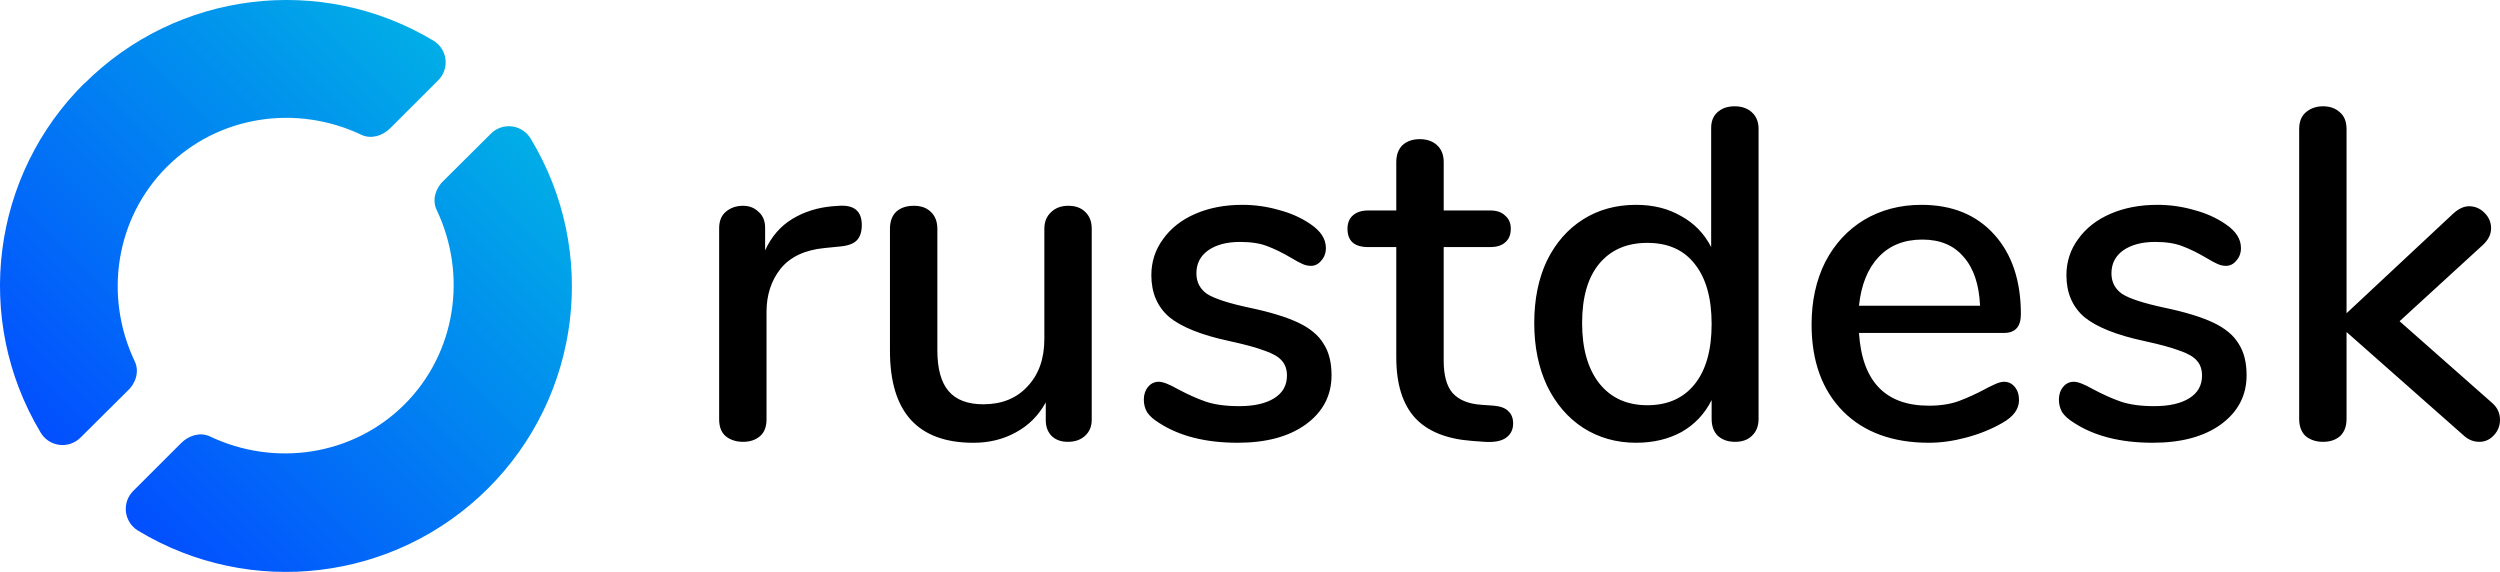
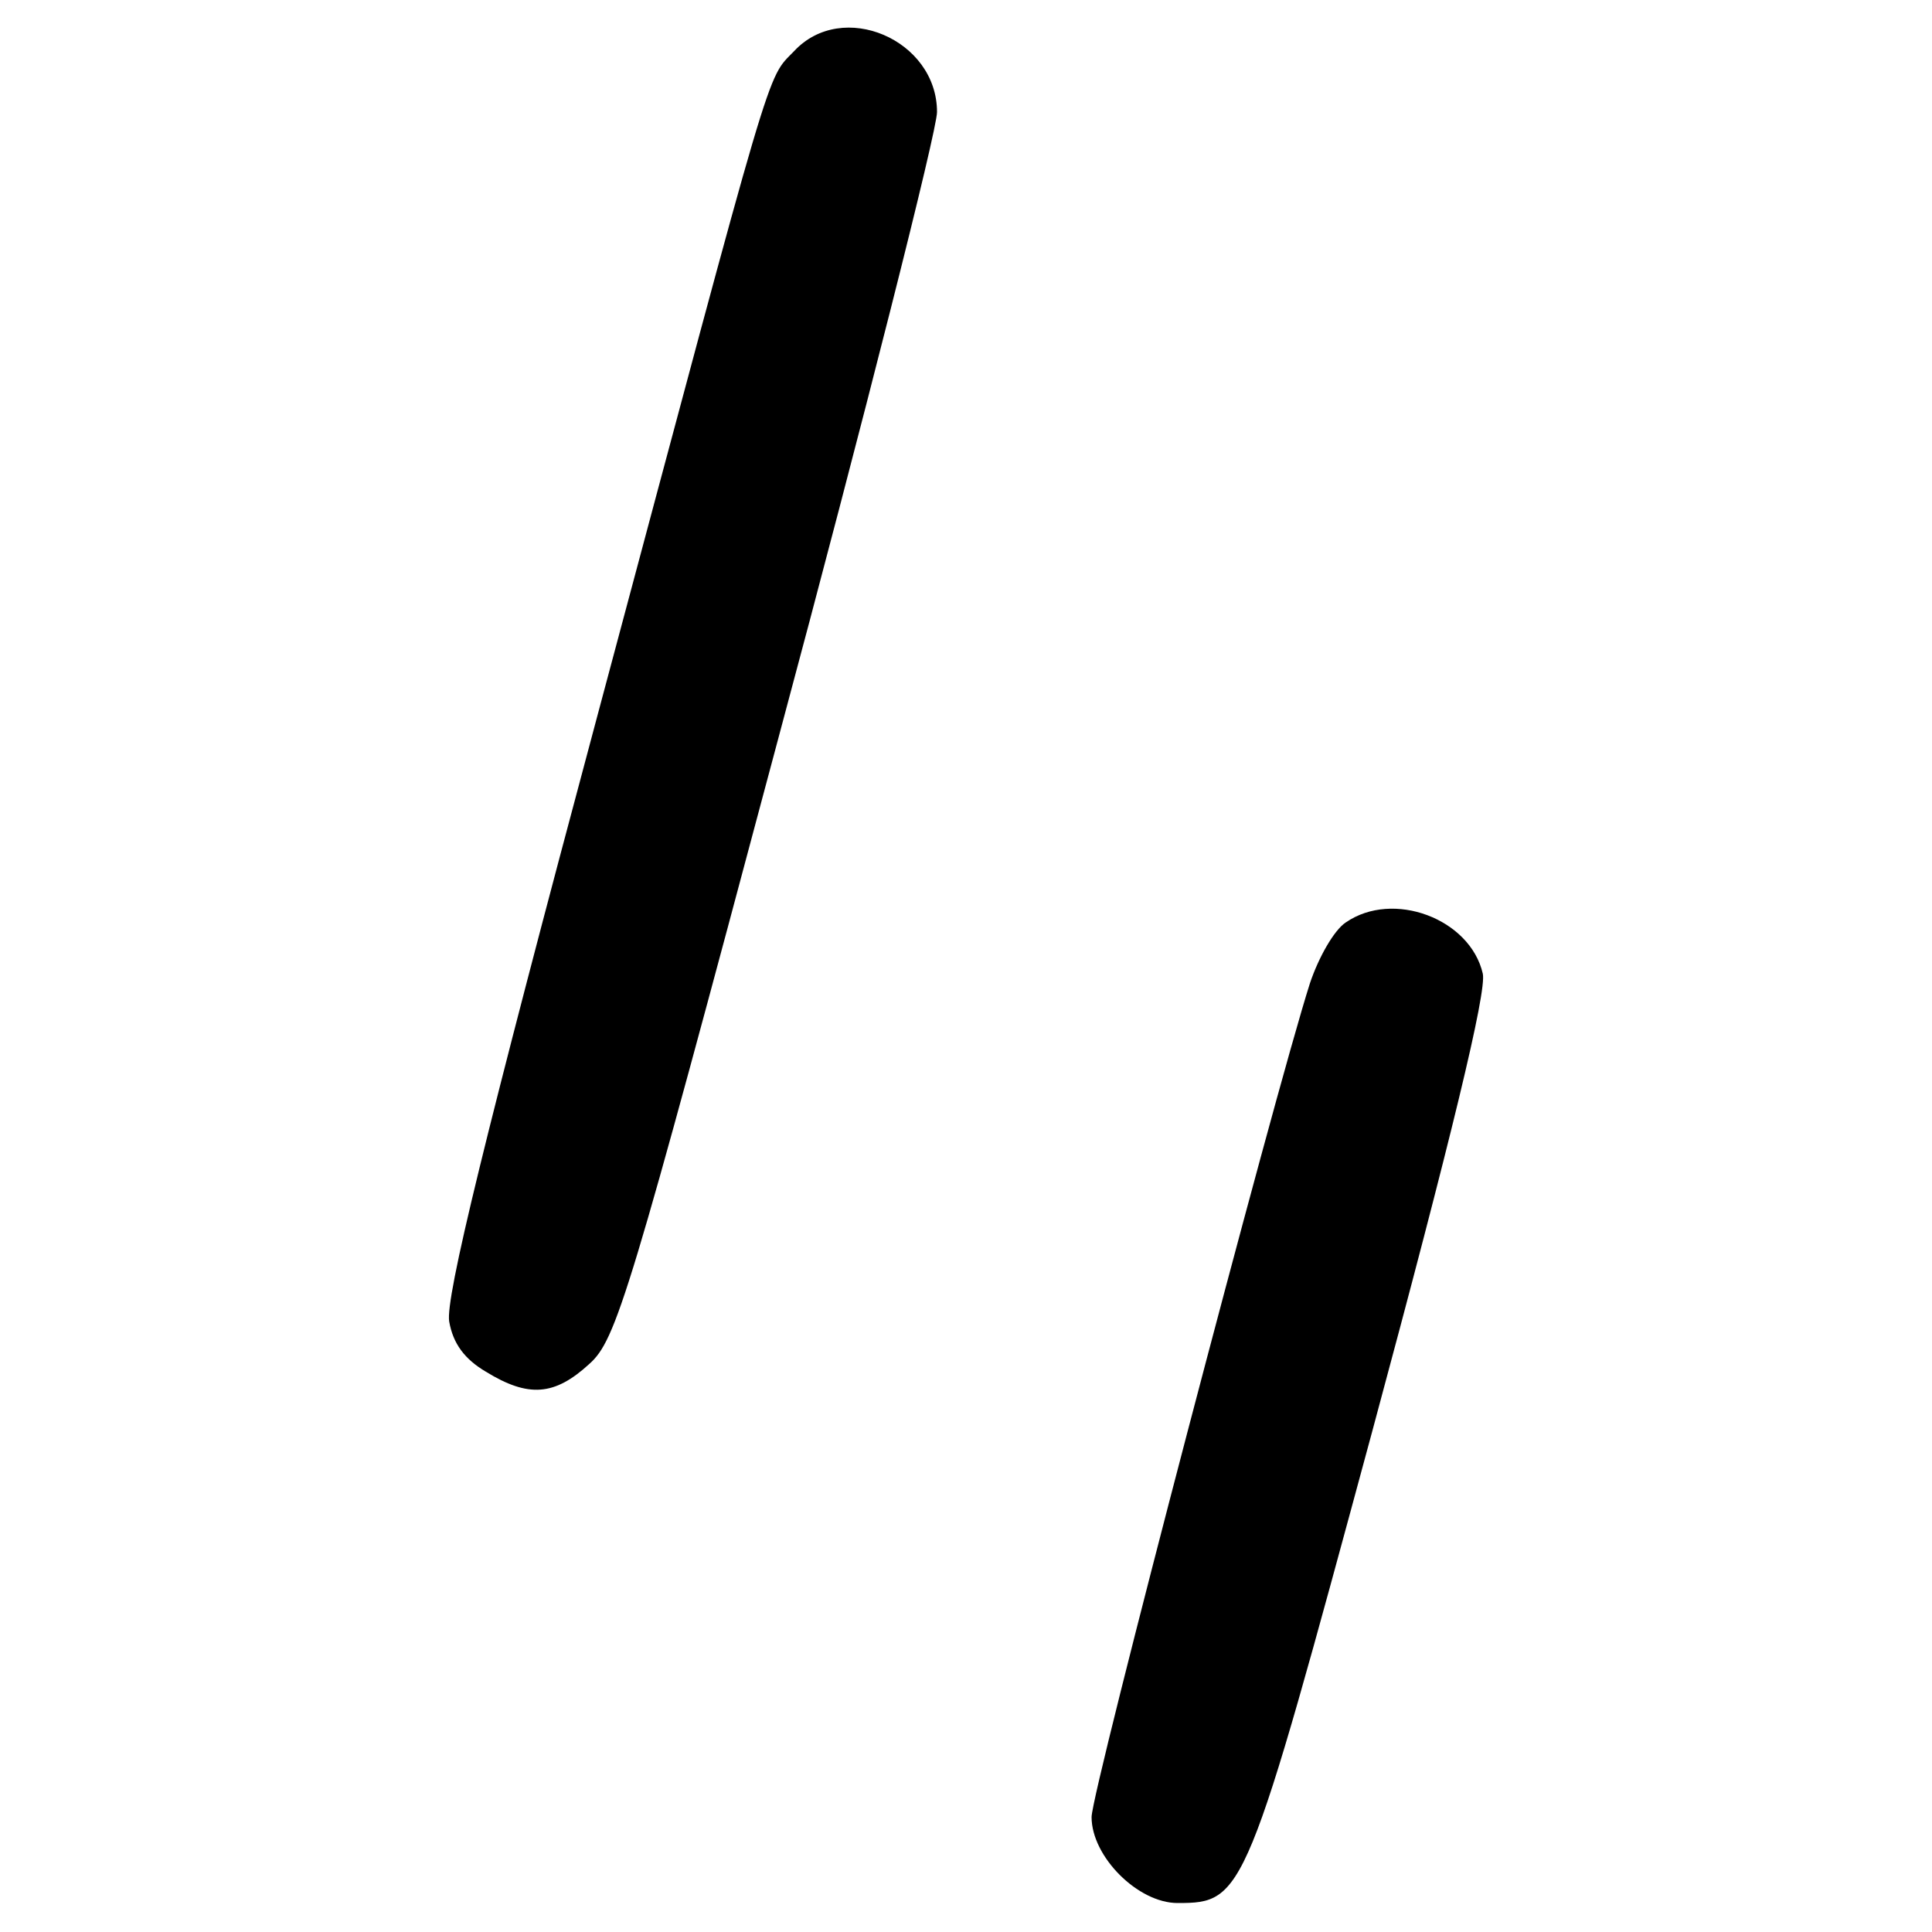
- <svg xmlns="http://www.w3.org/2000/svg" xmlns:xlink="http://www.w3.org/1999/xlink" viewBox="66.993 897.484 113.652 26">
-   <defs>
-     <linearGradient id="a" x1=".148" x2=".845" y1=".851" y2=".154" gradientTransform="matrix(26.301 0 0 26.331 90.674 911.757)" gradientUnits="userSpaceOnUse">
-       <stop offset="0" stop-color="#004ba6" style="stop-color:#024eff;stop-opacity:1" />
-       <stop offset="1" stop-color="#00bfe1" style="stop-color:#01aee6;stop-opacity:1" />
-     </linearGradient>
-     <linearGradient xlink:href="#a" id="c" x1=".148" x2=".845" y1=".851" y2=".154" gradientTransform="matrix(26.00048 0 0 25.99935 66.993 897.485)" gradientUnits="userSpaceOnUse" />
-   </defs>
-   <linearGradient id="b" x1=".148" x2=".845" y1=".851" y2=".154" gradientTransform="matrix(26.301 0 0 26.331 90.674 911.757)" gradientUnits="userSpaceOnUse">
-     <stop offset="0" stop-color="#004ba6" style="stop-color:#0071ff;stop-opacity:1" />
-     <stop offset="1" stop-color="#00bfe1" style="stop-color:#00bfe1;stop-opacity:1" />
-   </linearGradient>
-   <path d="M105.147 906.839q1.024-.064 1.024.875 0 .469-.235.704-.234.234-.81.277l-.64.064q-1.344.128-2.006.939-.64.81-.64 1.962v4.886q0 .512-.298.768-.3.256-.768.256-.47 0-.79-.256-.298-.256-.298-.768v-8.683q0-.49.298-.747.32-.277.79-.277.426 0 .704.277.298.256.298.726v1.024q.427-.939 1.238-1.43.81-.49 1.834-.576zm10.411 0q.49 0 .768.277.298.278.298.768v8.683q0 .448-.298.725-.3.278-.79.278-.448 0-.725-.256-.277-.278-.277-.726v-.81q-.491.896-1.366 1.365-.853.47-1.92.47-3.797 0-3.797-4.182v-5.547q0-.49.277-.768.299-.277.81-.277.492 0 .769.277.299.278.299.768v5.526q0 1.258.512 1.856.512.597 1.578.597 1.259 0 2.006-.81.768-.811.768-2.155v-5.014q0-.469.298-.746.299-.299.79-.299zm7.701 10.773q-2.176 0-3.563-.896-.384-.234-.554-.49-.15-.256-.15-.576 0-.342.192-.576.192-.235.49-.235.278 0 .876.341.64.342 1.237.555.619.213 1.536.213 1.024 0 1.6-.362.576-.363.576-1.024 0-.427-.235-.683-.213-.256-.768-.448-.554-.213-1.642-.448-1.878-.405-2.71-1.088-.81-.704-.81-1.899 0-.917.533-1.642.533-.747 1.472-1.152.939-.406 2.133-.406.854 0 1.664.235.81.213 1.43.64.703.47.703 1.088 0 .341-.213.576-.192.235-.47.235-.191 0-.383-.086-.192-.085-.512-.277-.576-.341-1.088-.533-.49-.192-1.237-.192-.896 0-1.451.384-.533.384-.533 1.045 0 .597.49.939.512.32 1.899.618 1.43.299 2.24.683.81.384 1.152.96.363.555.363 1.43 0 1.386-1.174 2.24-1.152.831-3.093.831zm11.648-1.685q.47.043.661.256.213.192.213.555 0 .426-.34.66-.32.214-.96.172l-.577-.043q-1.728-.128-2.581-1.045-.854-.94-.854-2.752v-5.014h-1.28q-.938 0-.938-.832 0-.384.234-.597.256-.235.704-.235h1.28v-2.197q0-.49.278-.768.298-.277.79-.277.49 0 .788.277.3.277.3.768v2.197h2.111q.448 0 .683.235.256.213.256.597 0 .406-.256.619-.235.213-.683.213h-2.112v5.163q0 1.003.405 1.472.427.47 1.28.533zm10.943-13.611q.491 0 .79.278.299.277.299.746v13.184q0 .491-.299.768-.277.278-.768.278-.49 0-.79-.278-.277-.277-.277-.768v-.853q-.469.939-1.365 1.45-.896.491-2.07.491-1.343 0-2.41-.682-1.045-.683-1.643-1.92-.576-1.238-.576-2.838 0-1.621.576-2.837.598-1.216 1.643-1.877 1.045-.662 2.41-.662 1.174 0 2.049.512.896.491 1.365 1.408v-5.418q0-.448.277-.704.3-.278.79-.278zm-3.967 13.59q1.386 0 2.154-.96t.768-2.731q0-1.77-.768-2.73-.746-.96-2.154-.96t-2.198.96q-.768.938-.768 2.687 0 1.75.79 2.752.79.982 2.176.982zm16.213-1.067q.299 0 .49.235.193.234.193.597 0 .619-.768 1.045-.747.427-1.643.662-.875.234-1.685.234-2.475 0-3.904-1.429-1.43-1.45-1.43-3.947 0-1.6.619-2.837.64-1.237 1.77-1.92 1.153-.683 2.603-.683 2.091 0 3.307 1.344 1.216 1.344 1.216 3.627 0 .853-.768.853h-6.592q.213 3.307 3.179 3.307.789 0 1.365-.213.576-.214 1.216-.555.064-.043.341-.17.299-.15.491-.15zm-3.712-6.464q-1.237 0-1.984.79-.747.789-.896 2.218h5.504q-.064-1.45-.747-2.219-.661-.789-1.877-.789zm10.475 9.237q-2.176 0-3.563-.896-.384-.234-.555-.49-.149-.256-.149-.576 0-.342.192-.576.192-.235.49-.235.278 0 .875.341.64.342 1.238.555.618.213 1.536.213 1.024 0 1.6-.362.576-.363.576-1.024 0-.427-.235-.683-.213-.256-.768-.448-.555-.213-1.643-.448-1.877-.405-2.709-1.088-.81-.704-.81-1.899 0-.917.533-1.642.533-.747 1.472-1.152.938-.406 2.133-.406.853 0 1.664.235.81.213 1.43.64.703.47.703 1.088 0 .341-.213.576-.192.235-.47.235-.191 0-.383-.086-.192-.085-.512-.277-.576-.341-1.088-.533-.491-.192-1.238-.192-.896 0-1.45.384-.534.384-.534 1.045 0 .597.491.939.512.32 1.899.618 1.429.299 2.24.683.81.384 1.152.96.362.555.362 1.43 0 1.386-1.173 2.24-1.152.831-3.093.831zm15.402-1.834q.384.32.384.789 0 .405-.277.704-.277.299-.661.299-.406 0-.726-.3l-5.312-4.692v3.946q0 .512-.298.79-.299.256-.768.256-.47 0-.79-.256-.298-.278-.298-.79v-13.162q0-.512.298-.768.32-.278.79-.278.469 0 .768.278.298.256.298.768v8.362l4.864-4.544q.363-.32.704-.32.406 0 .704.299.299.299.299.704 0 .405-.363.747l-3.797 3.477z" />
-   <path fill="url(#b)" d="m89.318 903.552-2.135 2.122c-.376.337-.558.879-.347 1.337 1.422 2.976.882 6.524-1.452 8.856-2.335 2.331-5.887 2.87-8.866 1.449-.439-.197-.954-.03-1.292.312l-2.17 2.167a1.154 1.154 0 0 0 .208 1.81 13.005 13.005 0 0 0 15.91-1.912 12.97 12.97 0 0 0 1.956-15.887 1.154 1.154 0 0 0-1.812-.254zm-18.467-2.305a12.969 12.969 0 0 0-2.02 15.885 1.154 1.154 0 0 0 1.812.254l2.124-2.11c.385-.336.572-.884.359-1.348-1.423-2.976-.884-6.524 1.451-8.856 2.334-2.332 5.887-2.871 8.866-1.45.434.194.942.033 1.281-.3l2.182-2.18a1.152 1.152 0 0 0-.208-1.81 13.009 13.009 0 0 0-15.893 1.973z" style="fill:url(#c);stroke-width:.988" />
+ <svg xmlns="http://www.w3.org/2000/svg" version="1.0" width="200pt" height="200pt" viewBox="0 0 200 200" preserveAspectRatio="xMidYMid meet">
+   <g transform="translate(0,200) scale(0.1,-0.1)" fill="#000000" stroke="none">
+     <path d="M822 1947 c-29 -30 -19 2 -202 -682 -119 -444 -159 -609 -155 -633 4 -23 16 -39 38 -52 44 -27 71 -25 107 8 28 25 41 68 195 645 91 339 165 632 165 651 0 75 -98 117 -148 63z" />
+     <path d="M1393 1045 c-12 -8 -28 -36 -37 -63 -37 -116 -226 -836 -226 -863 0 -41 48 -89 89 -89 69 0 71 6 202 490 82 304 118 453 114 472 -13 57 -93 87 -142 53z" />
+   </g>
</svg>
